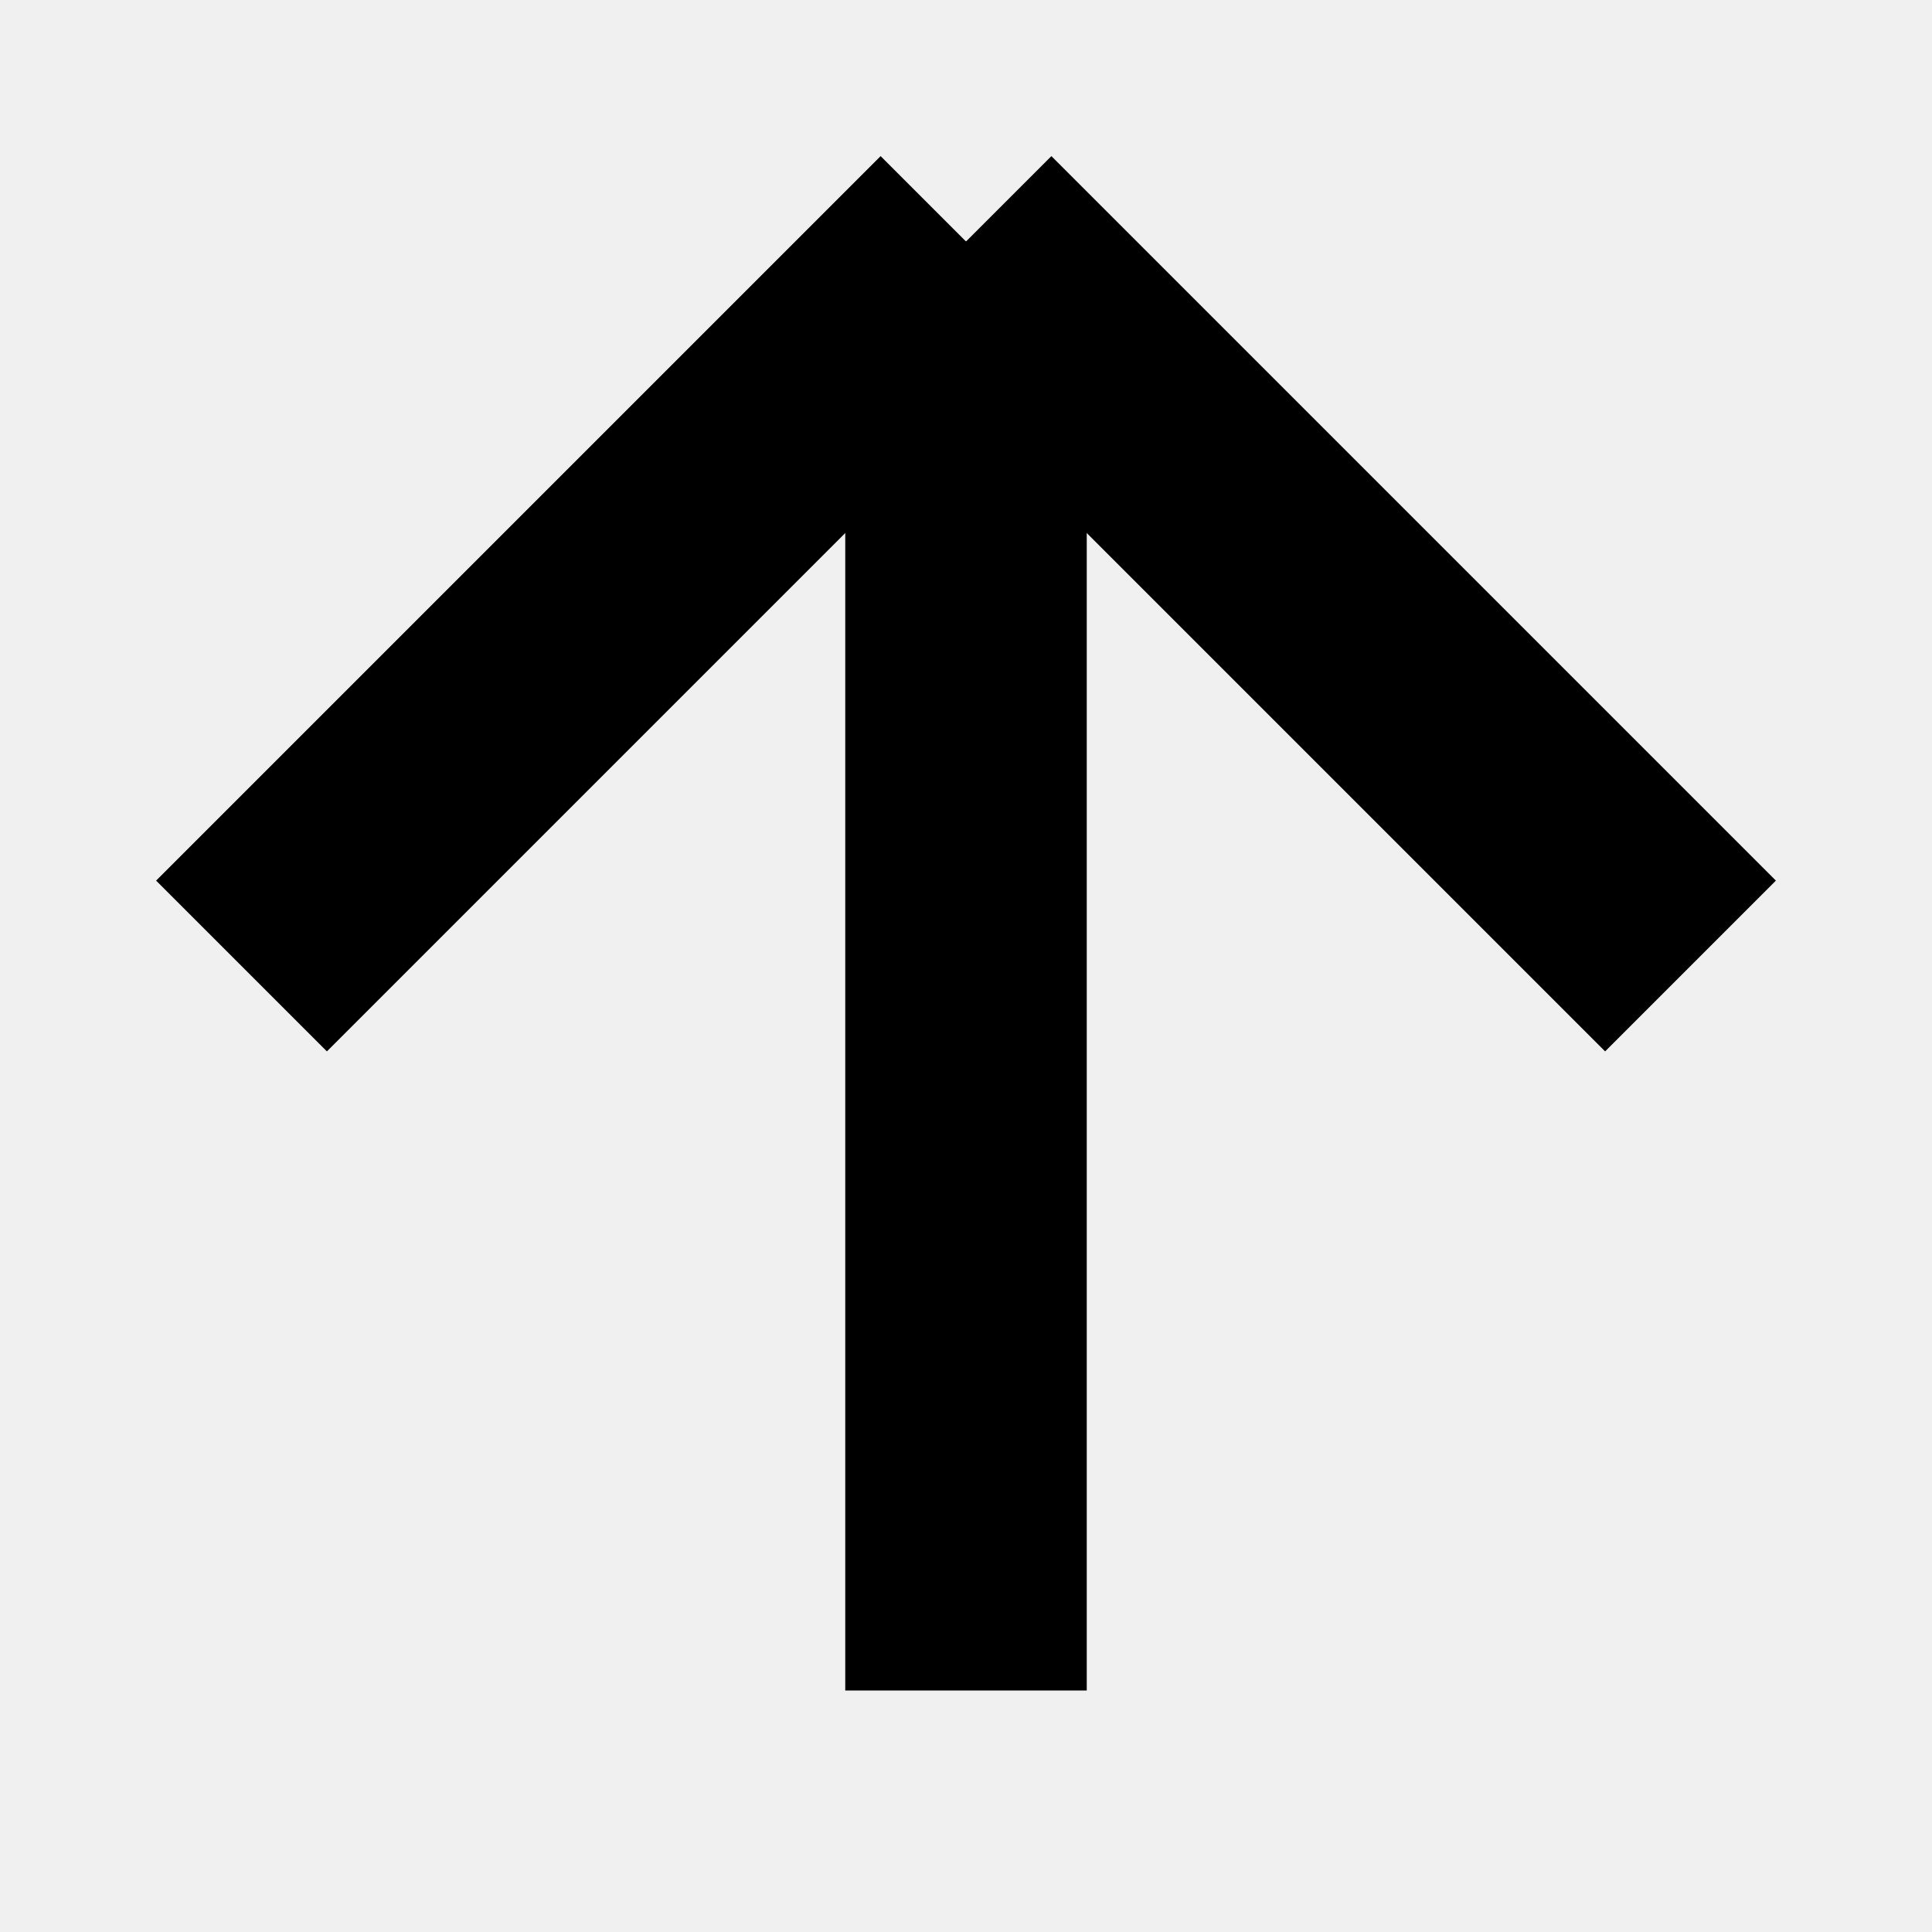
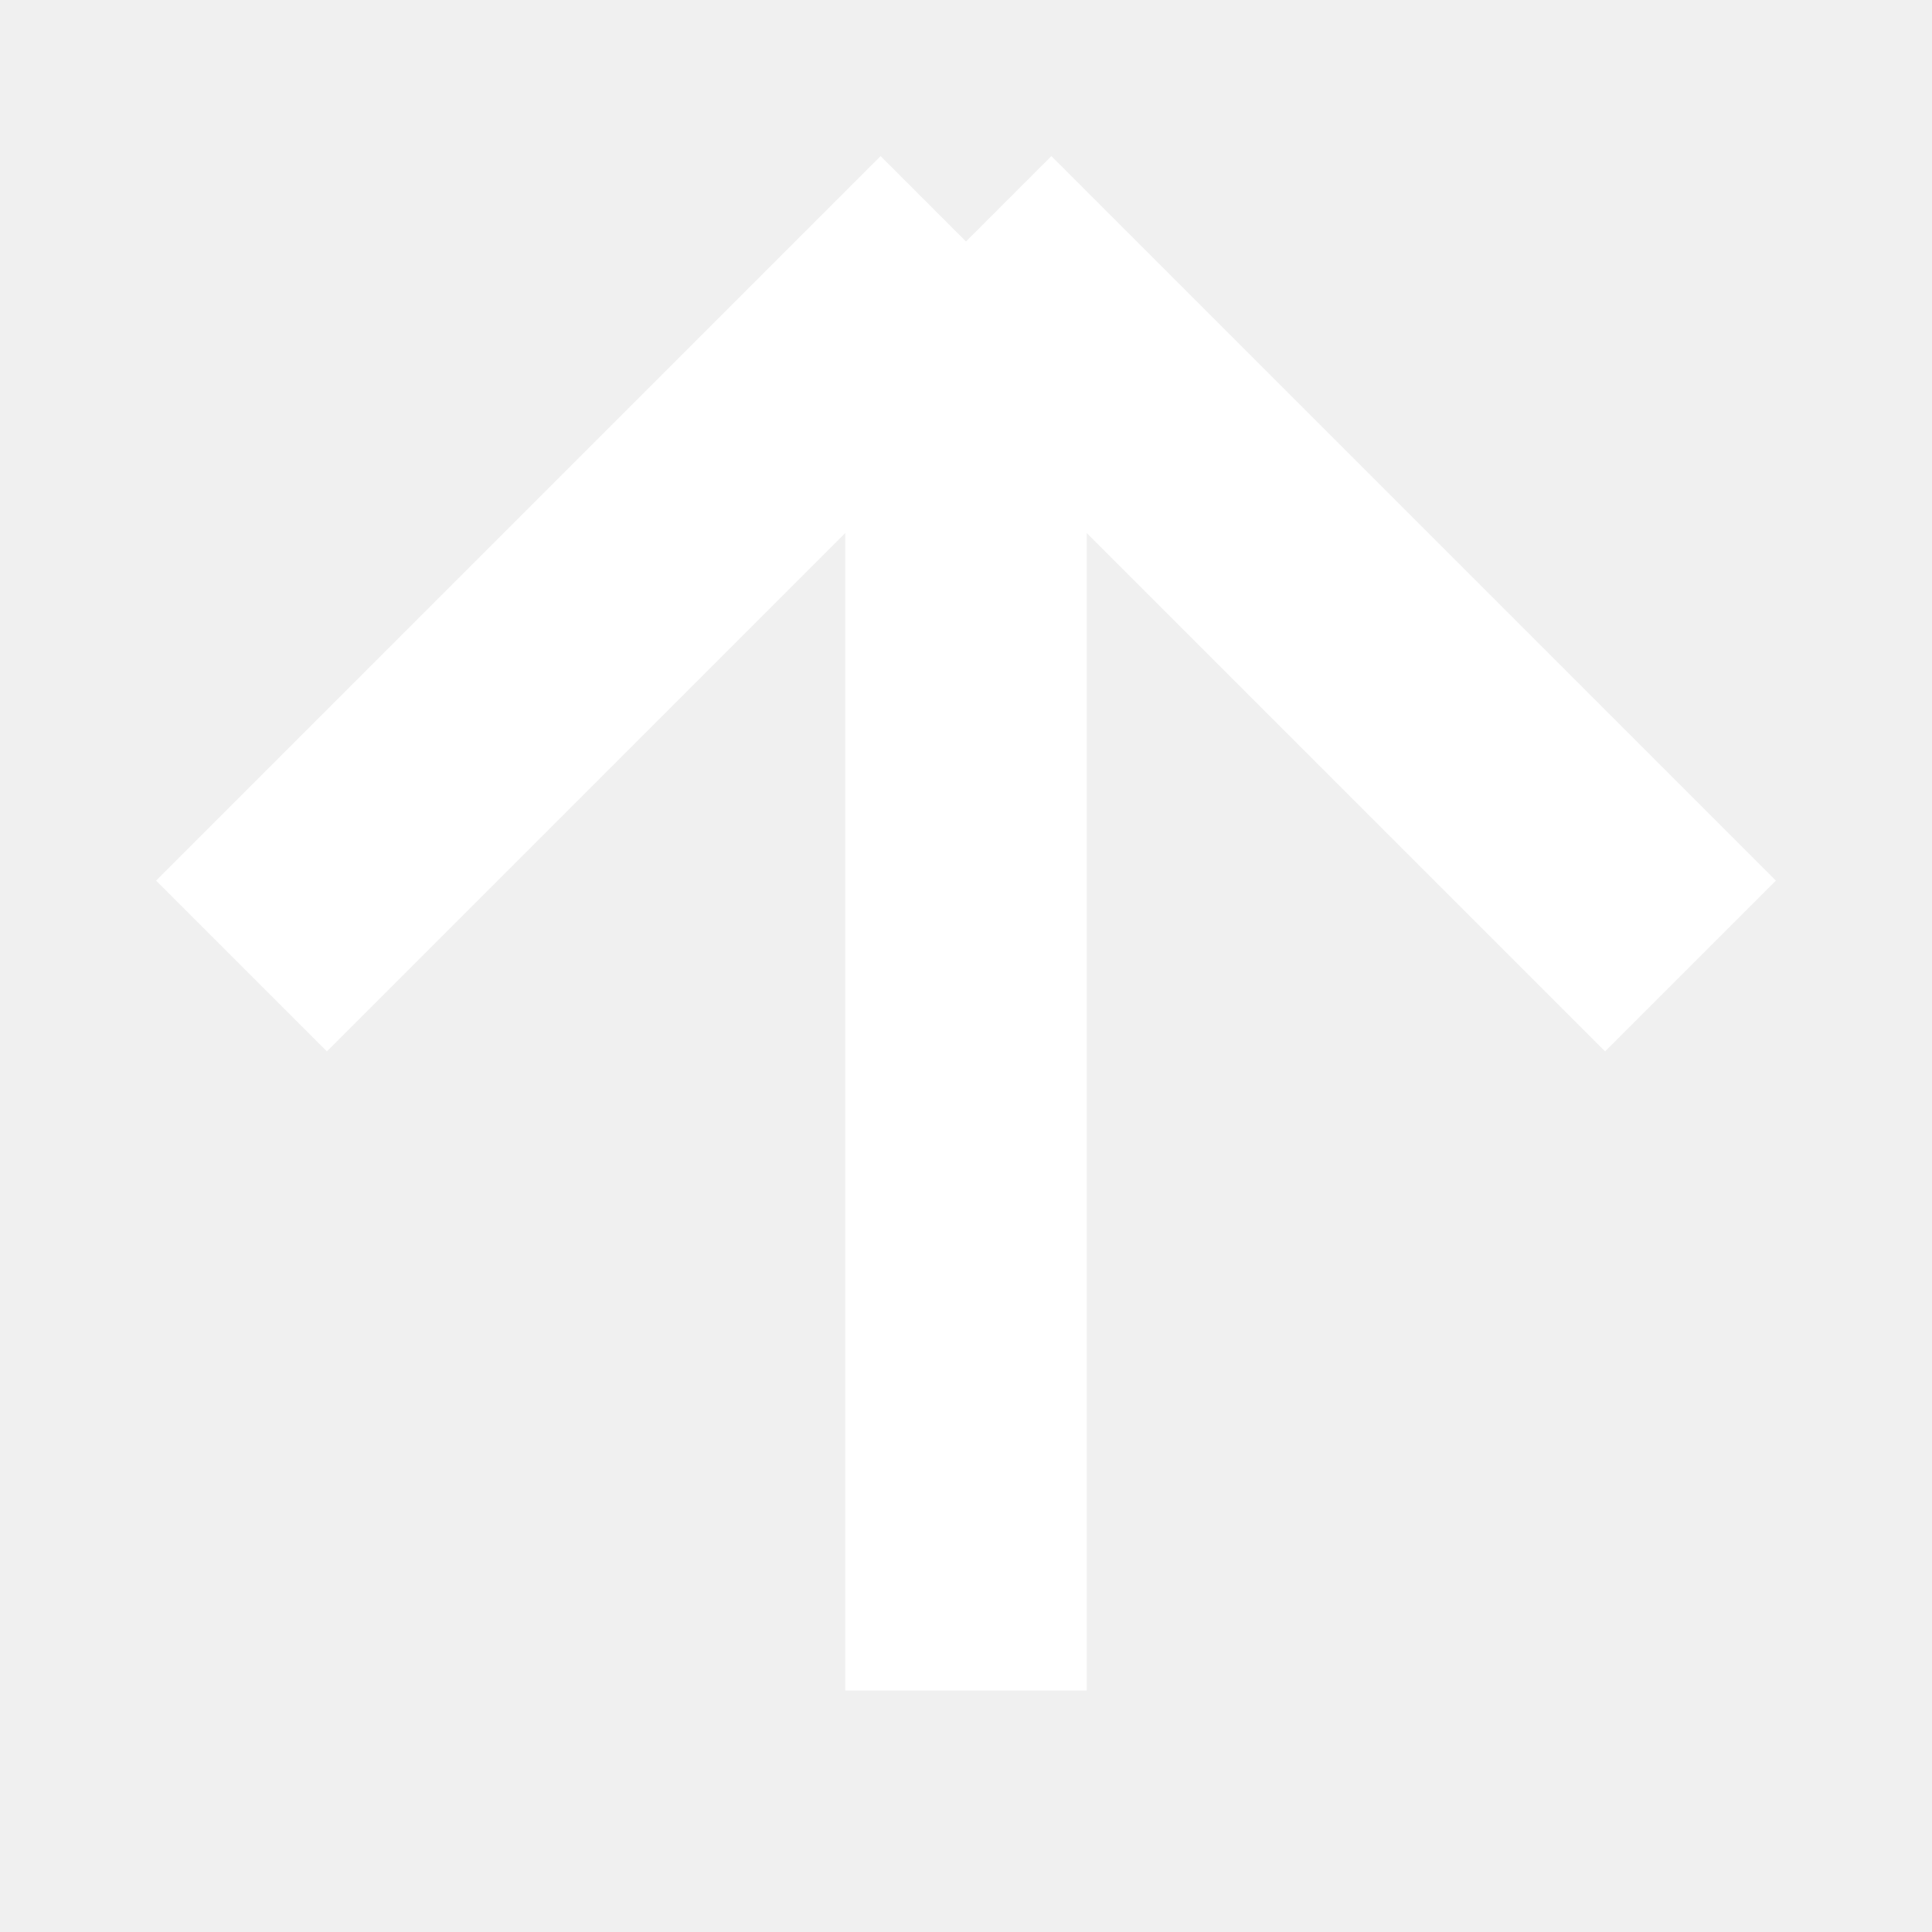
<svg xmlns="http://www.w3.org/2000/svg" height="24" viewBox="0 0 24 24" width="24">
-   <line x1="12" y1="3" x2="21" y2="12" style="stroke:black; stroke-width:3" />
-   <line x1="12" y1="3" x2="3" y2="12" style="stroke:black; stroke-width:3" />
-   <line x1="12" y1="3" x2="12" y2="21" style="stroke:black; stroke-width:3" />
+   <line x1="12" y1="3" x2="21" y2="12" style="stroke:white; stroke-width:3" />
+   <line x1="12" y1="3" x2="3" y2="12" style="stroke:white; stroke-width:3" />
+   <line x1="12" y1="3" x2="12" y2="21" style="stroke:white; stroke-width:3" />
</svg>
